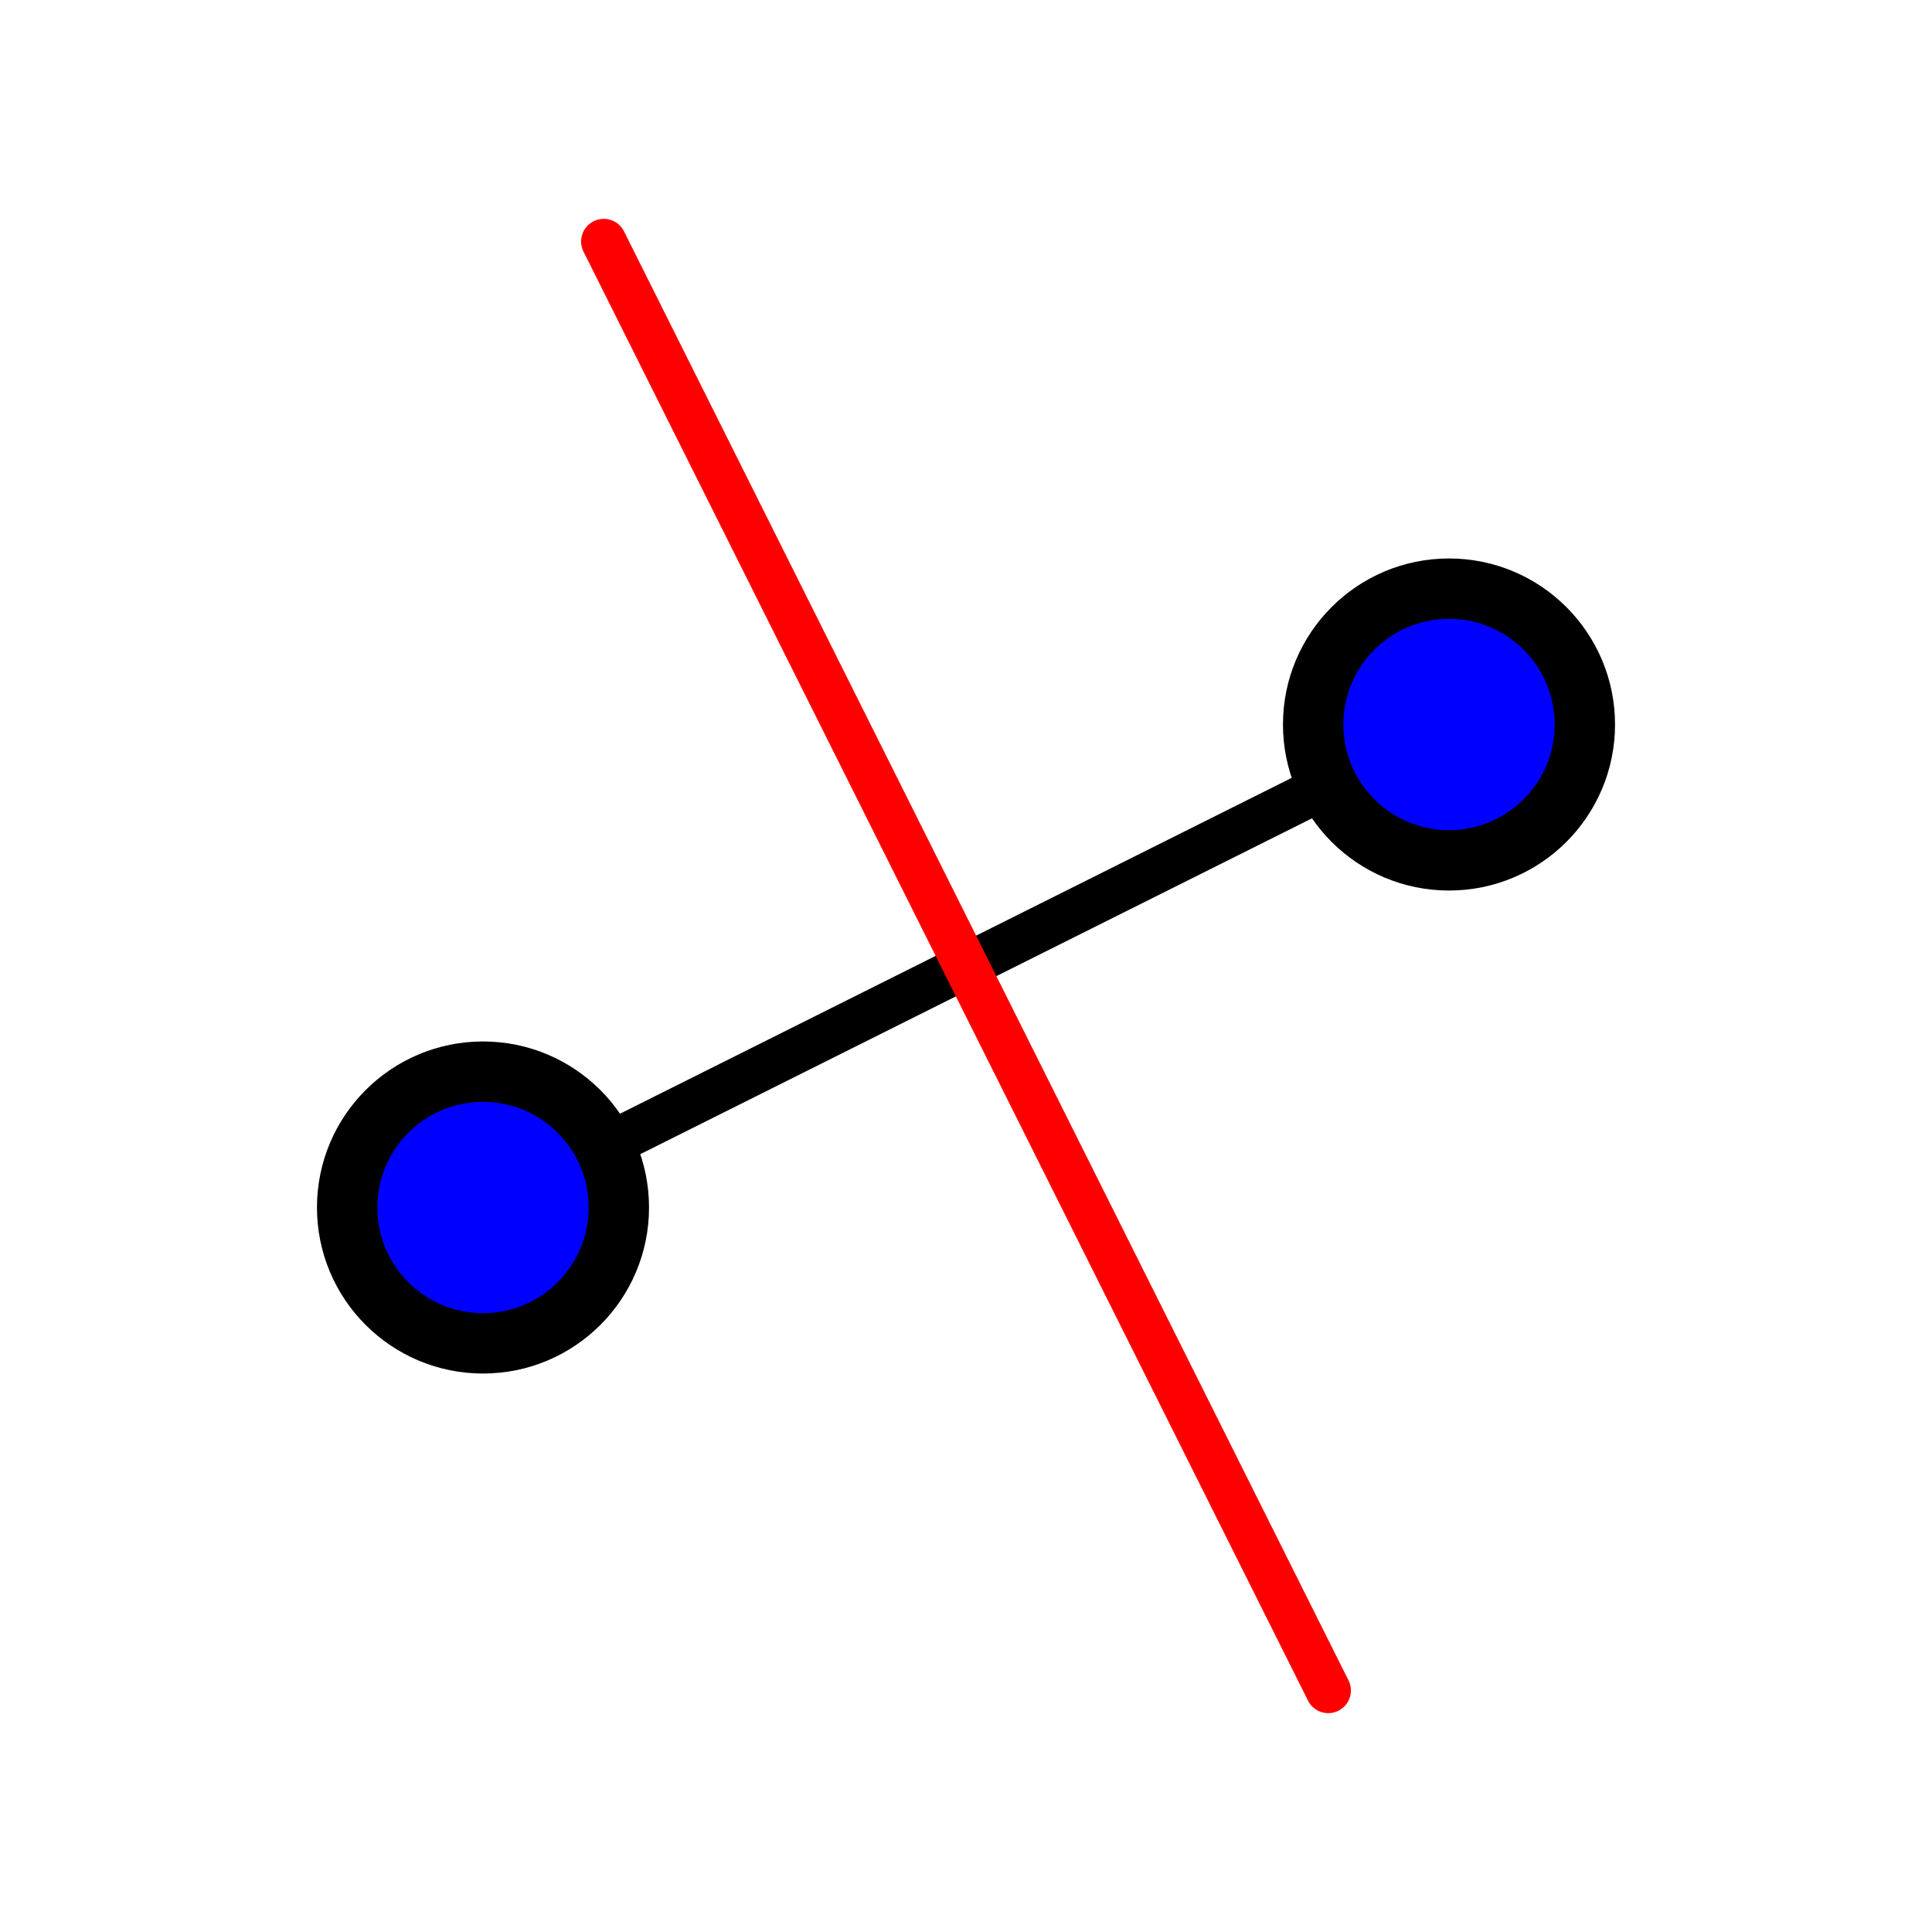
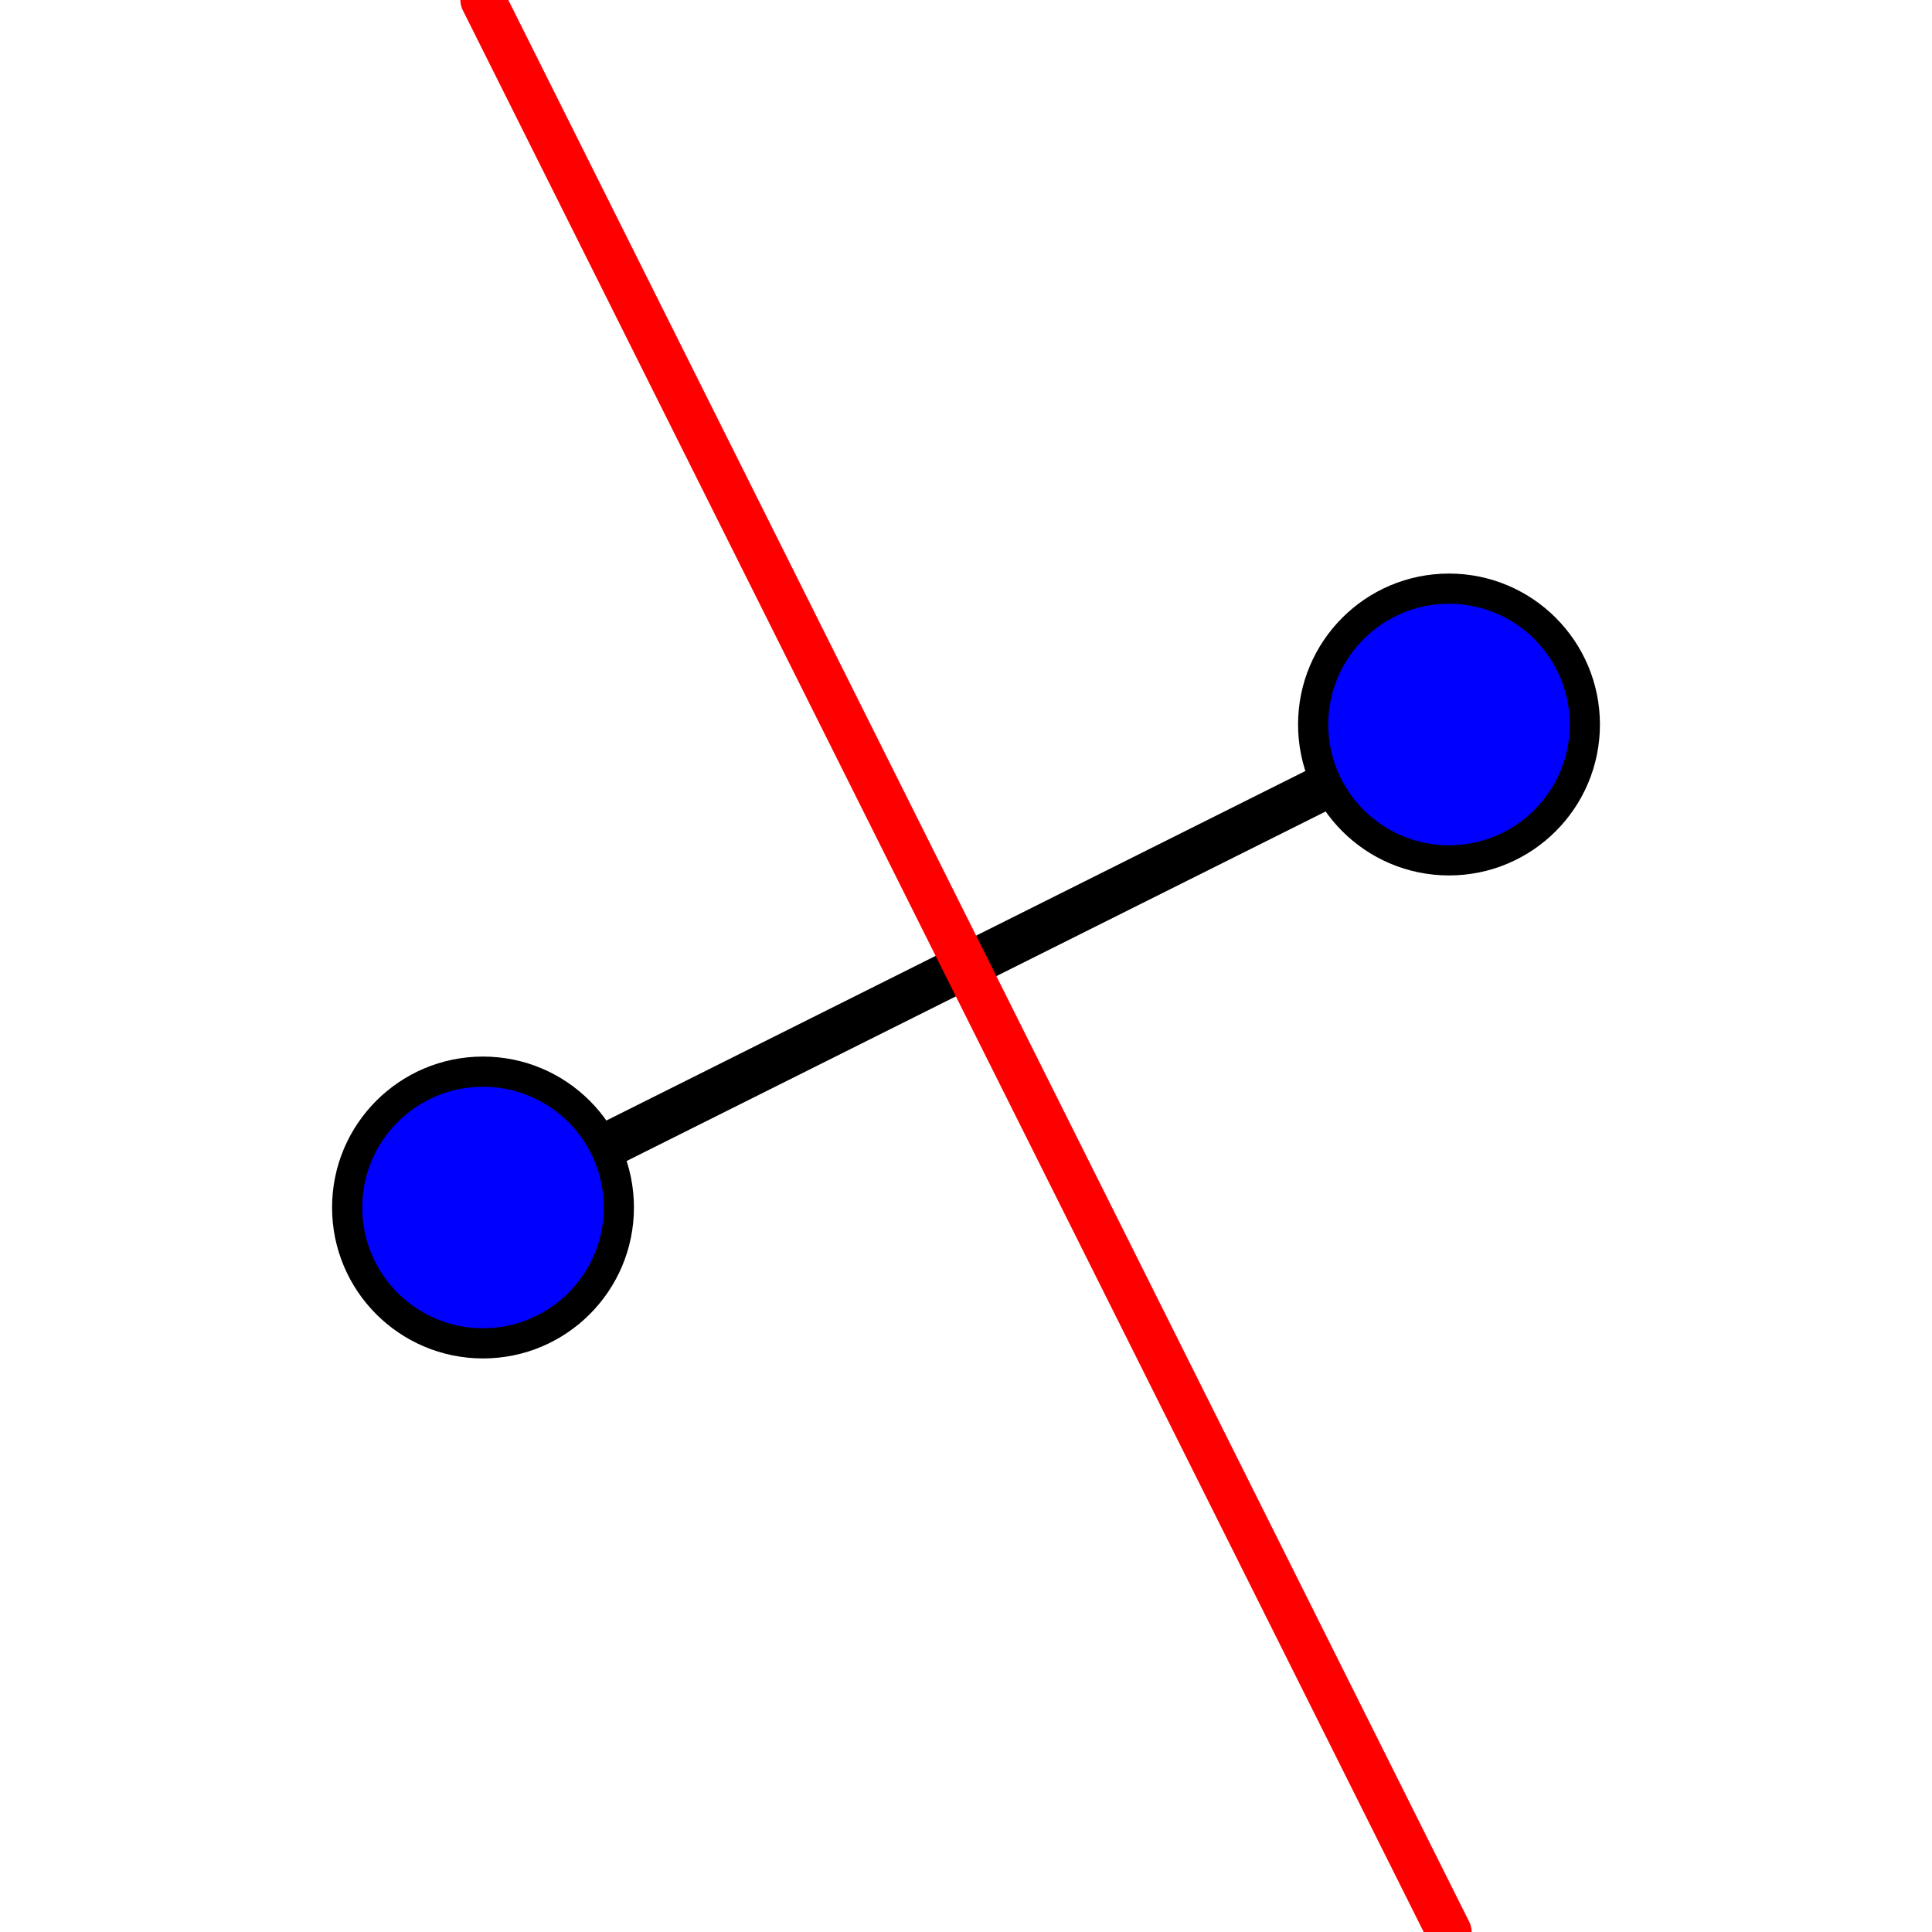
<svg xmlns="http://www.w3.org/2000/svg" width="64" height="64" viewBox="0 0 64 64">
  <line x1="16" y1="40" x2="48" y2="24" stroke="#000000" stroke-width="1.5" stroke-linecap="round" />
-   <line x1="20" y1="8" x2="44" y2="56" stroke="#FF0000" stroke-width="1.5" stroke-linecap="round" />
-   <circle cx="16" cy="40" r="4.5" fill="#0000FF" stroke="#000000" stroke-width="2" />
-   <circle cx="48" cy="24" r="4.5" fill="#0000FF" stroke="#000000" stroke-width="2" />
+   <line x1="16" y1="0" x2="48" y2="64" stroke="#FF0000" stroke-width="1.5" stroke-linecap="round" />
+   <circle cx="16" cy="40" r="4.5" fill="#0000FF" stroke="#000000" stroke-width="1" />
+   <circle cx="48" cy="24" r="4.5" fill="#0000FF" stroke="#000000" stroke-width="1" />
</svg>
